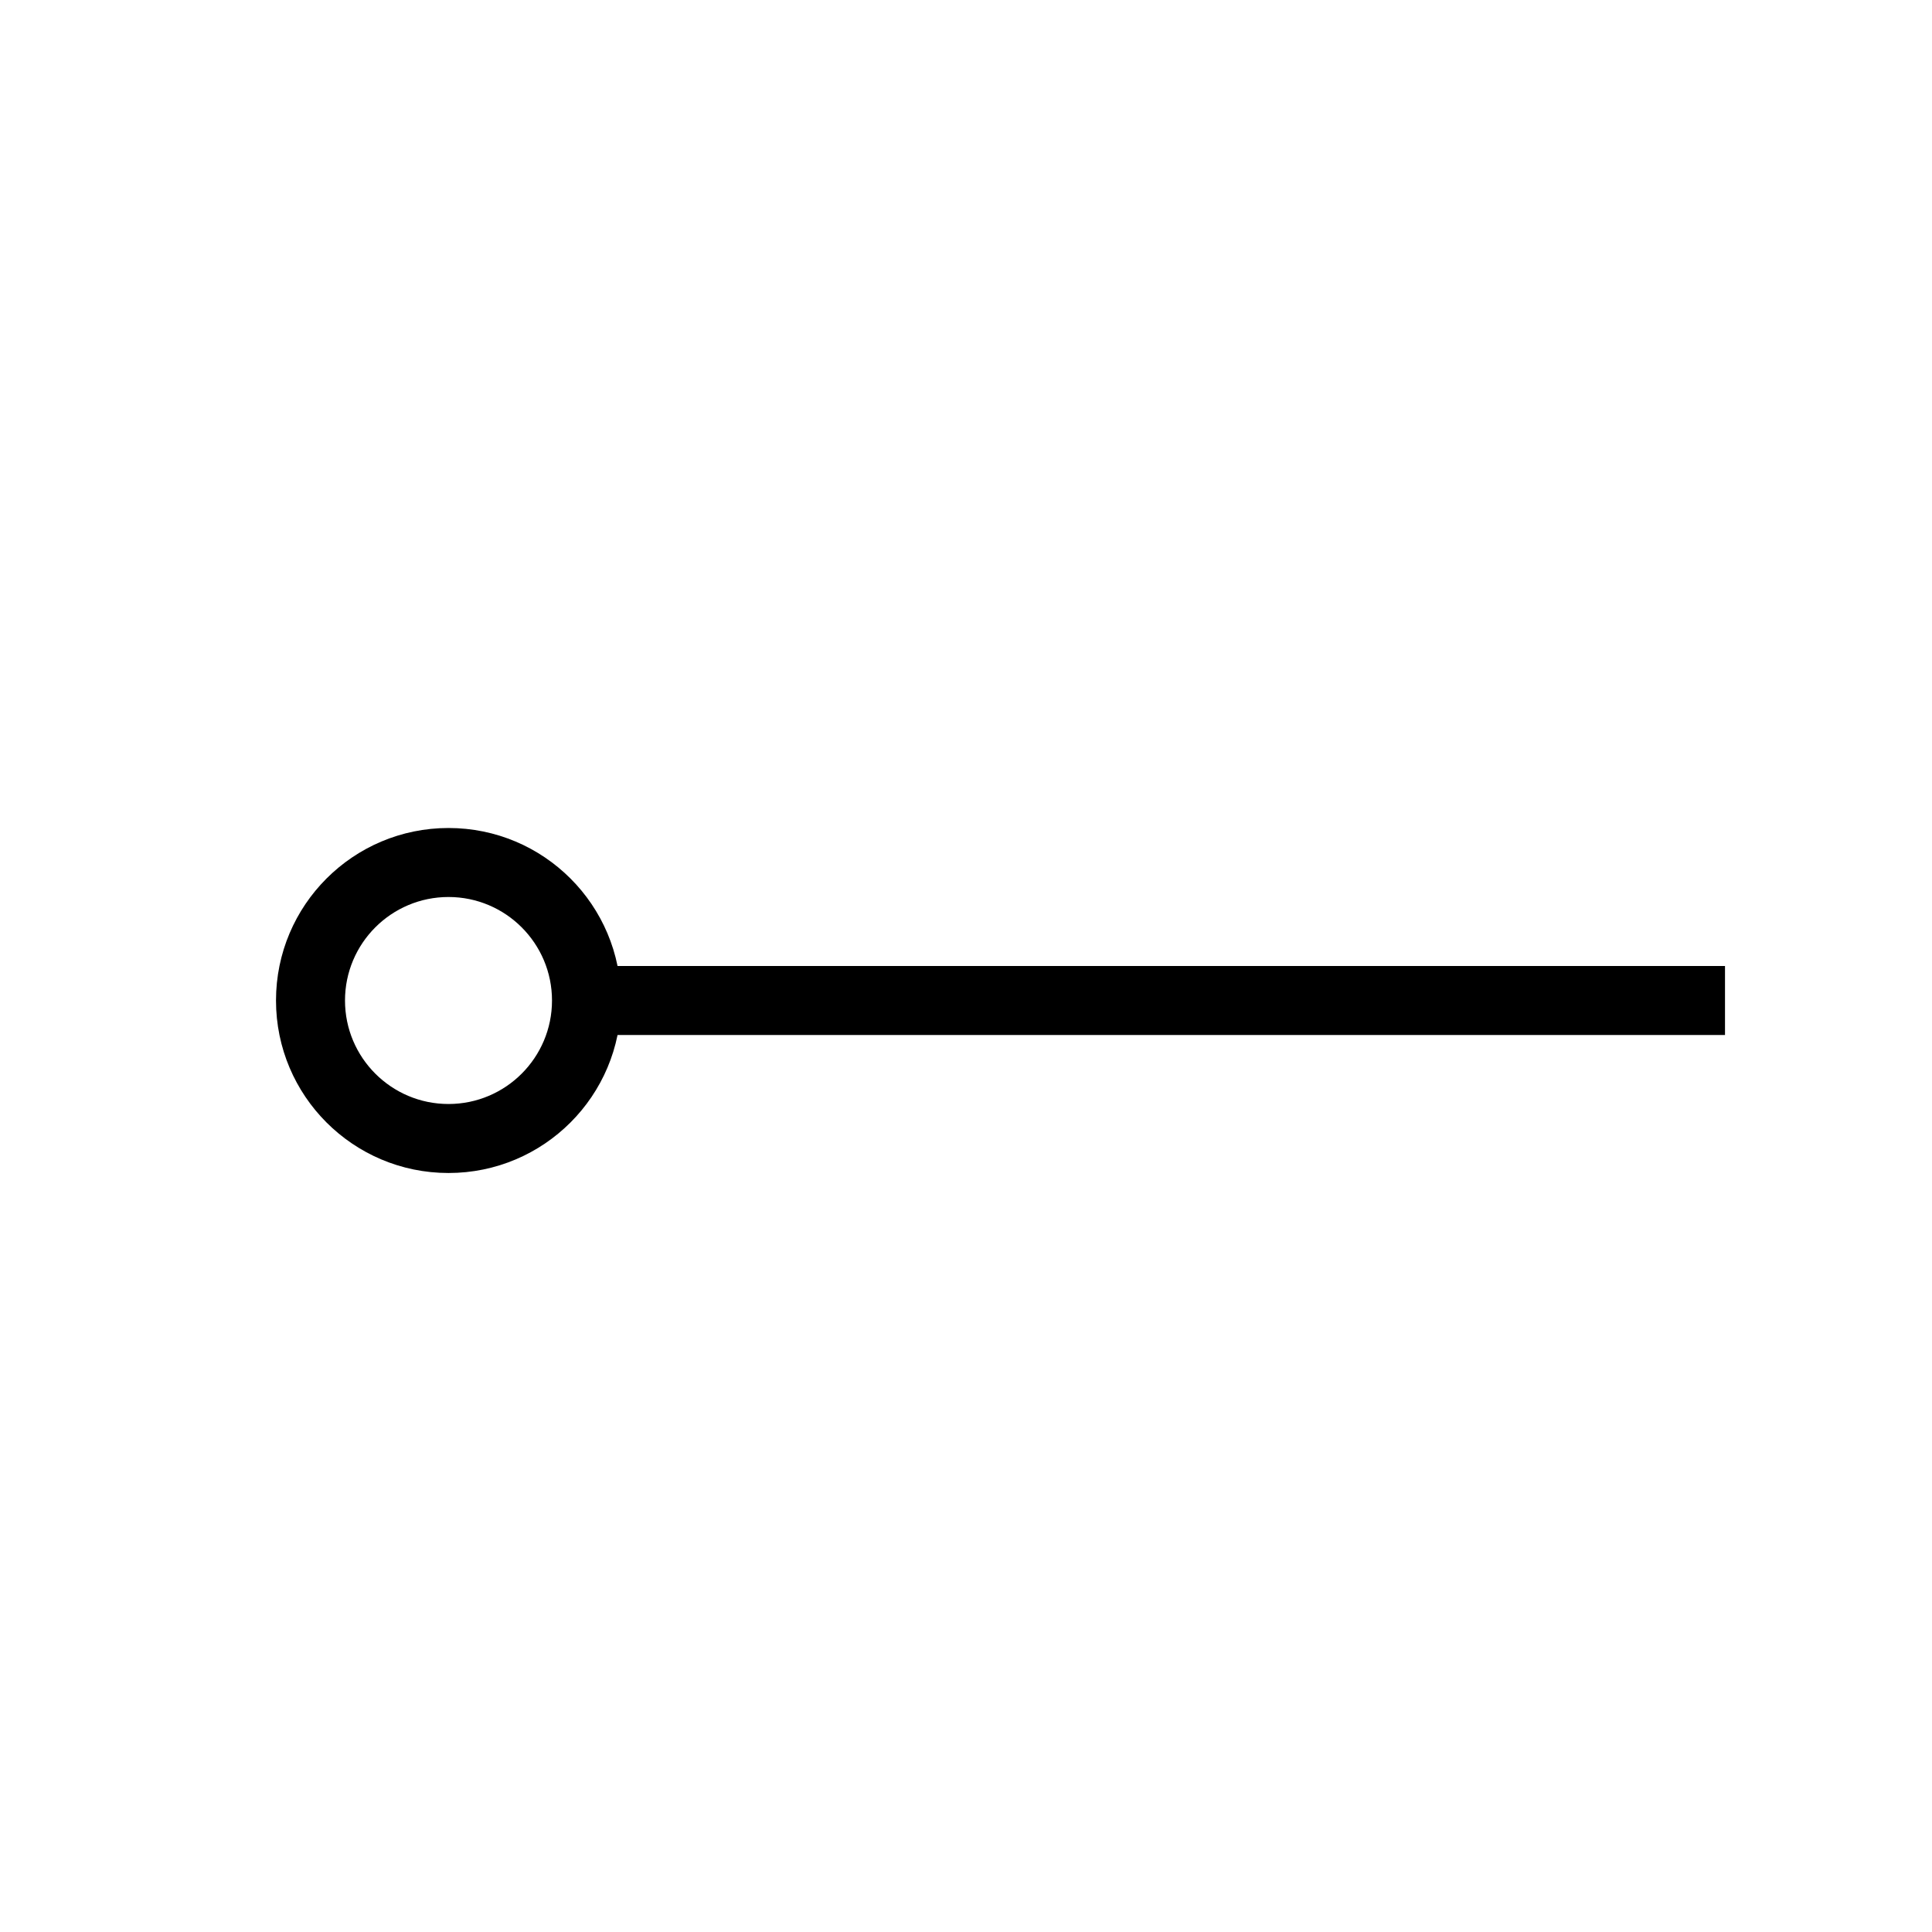
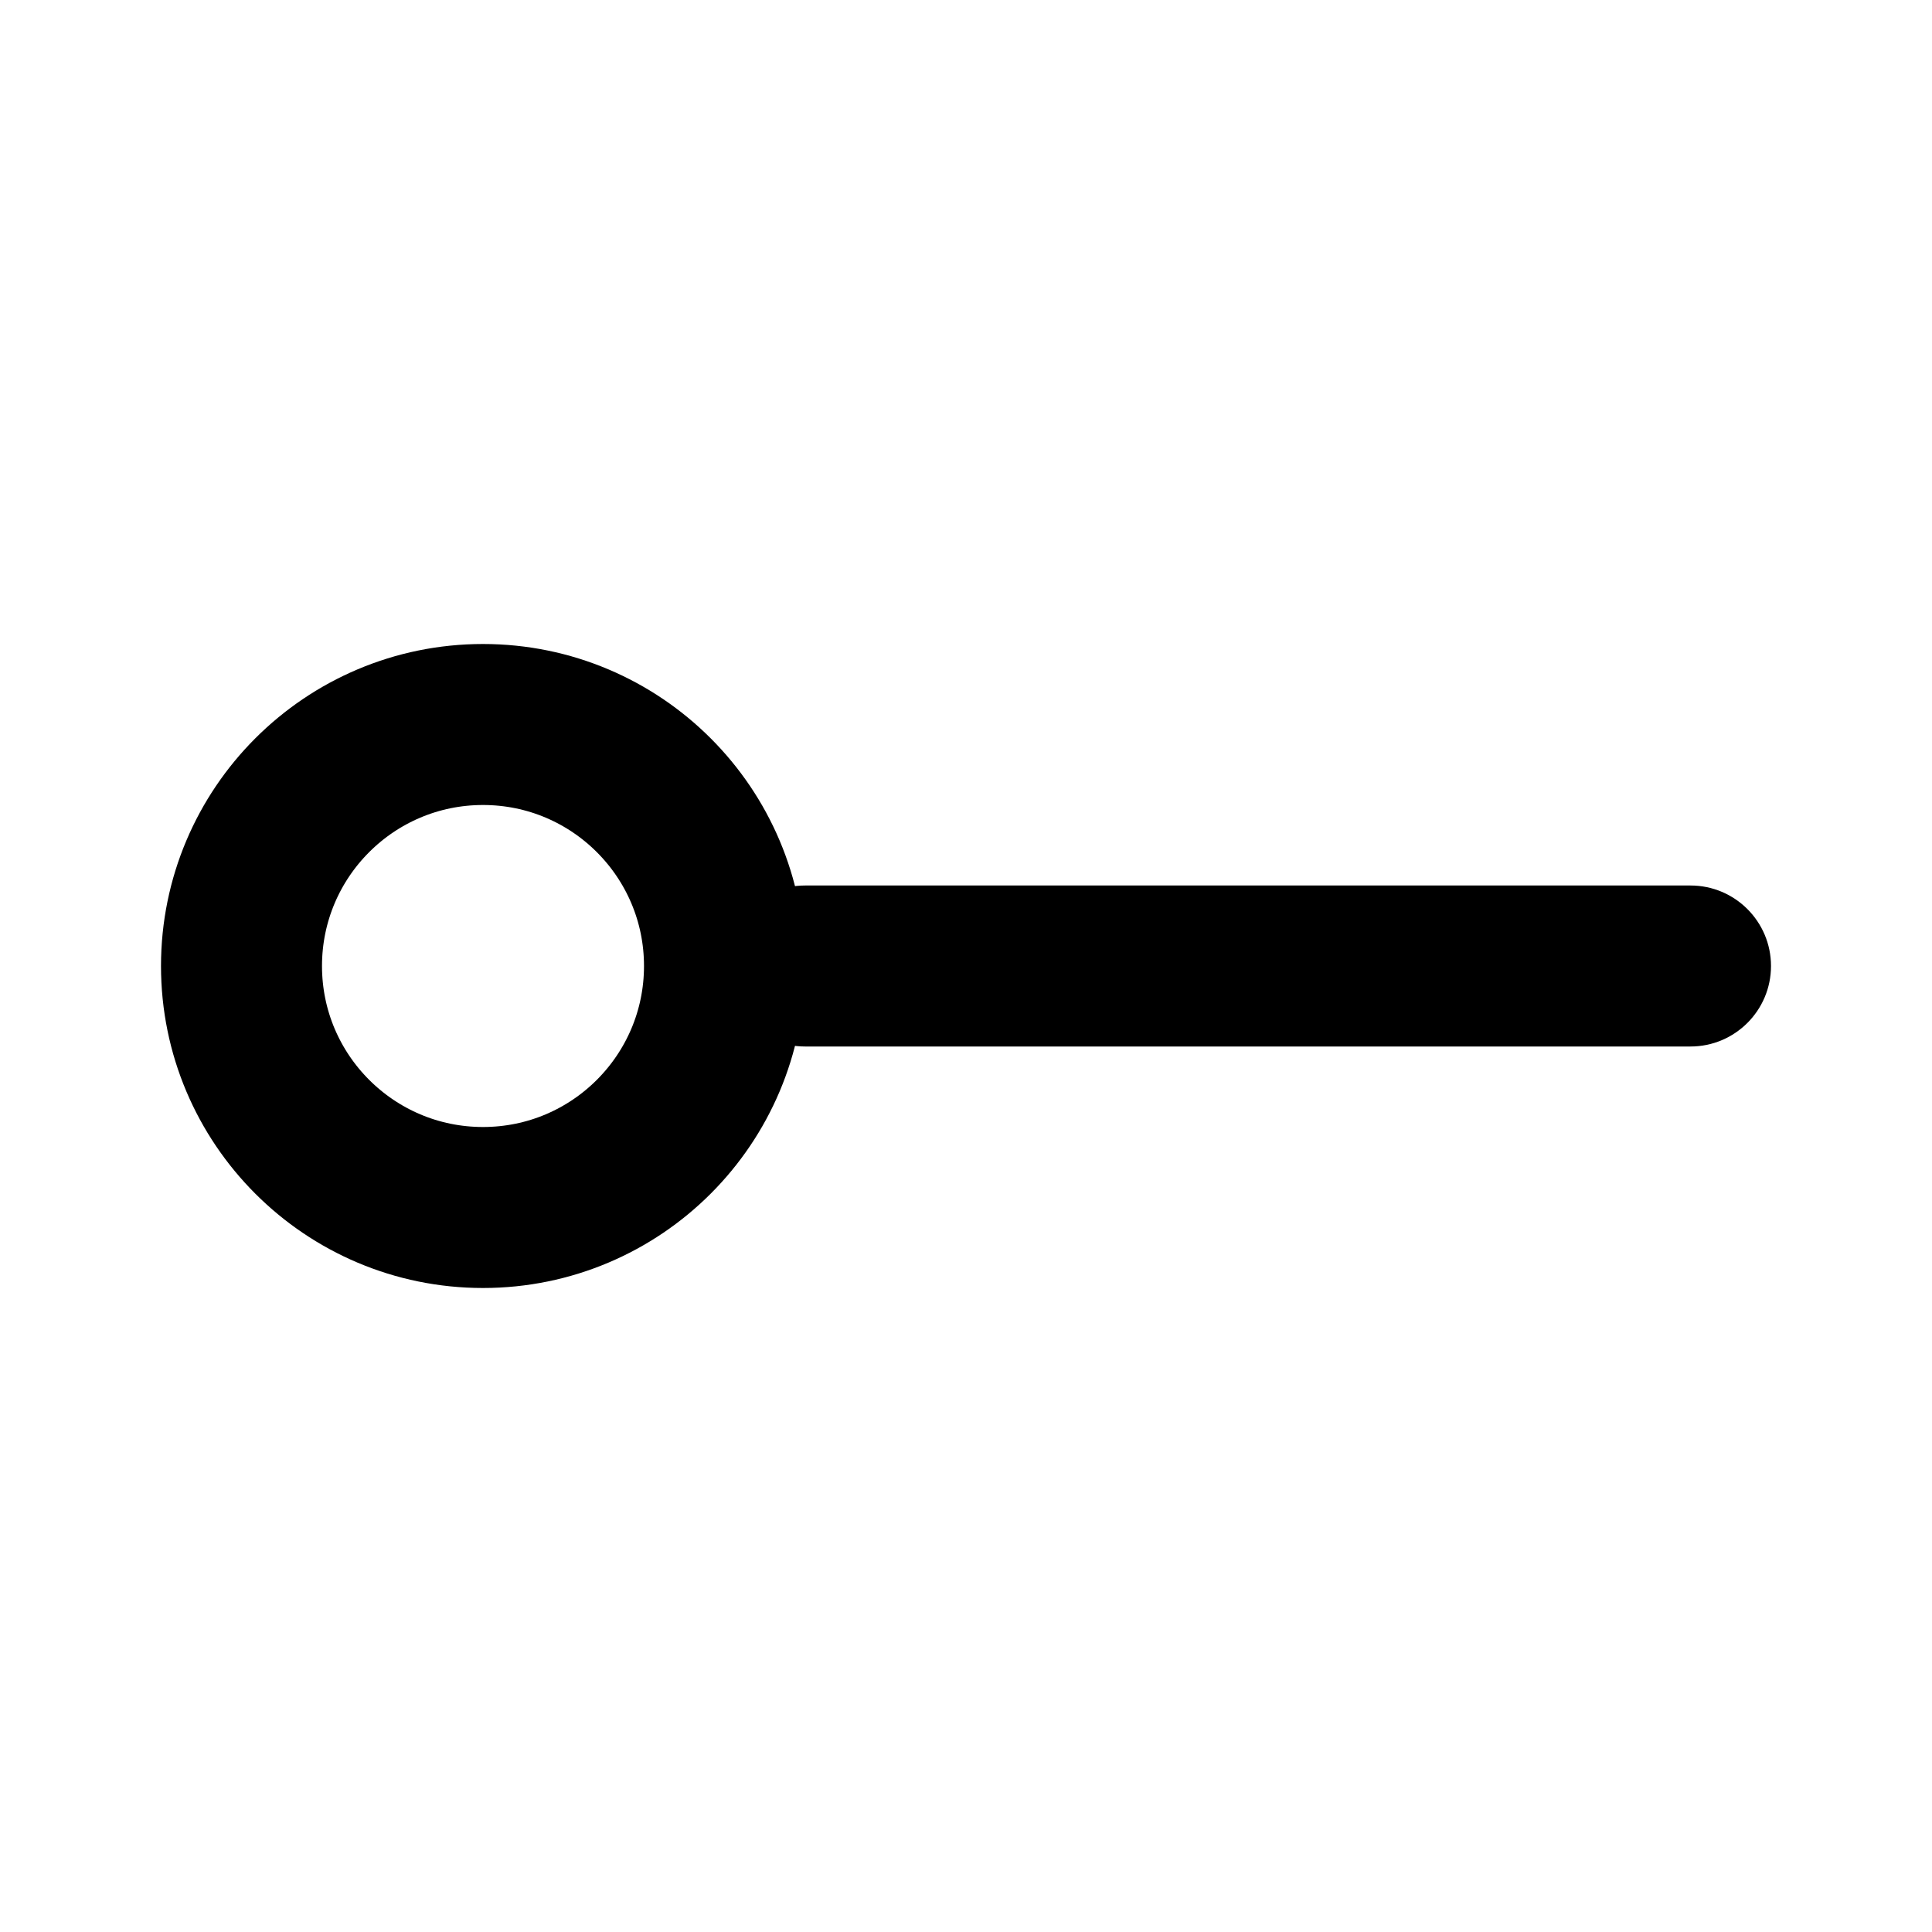
- <svg xmlns="http://www.w3.org/2000/svg" viewBox="0 0 28 28" width="28" height="28">
-   <g fill="currentColor" fill-rule="nonzero">
-     <path d="M8.5 15h16.5v-1h-16.5z" />
-     <path d="M6.5 16c.828 0 1.5-.672 1.5-1.5s-.672-1.5-1.5-1.5-1.5.672-1.5 1.5.672 1.5 1.5 1.5zm0 1c-1.381 0-2.5-1.119-2.5-2.5s1.119-2.5 2.5-2.5 2.5 1.119 2.5 2.5-1.119 2.5-2.5 2.5z">
-         </path>
-   </g>
+ <svg xmlns="http://www.w3.org/2000/svg" width="24" height="24" viewBox="0 0 24 24" fill="none">
+   <circle cx="6" cy="12" r="3" stroke="black" stroke-width="2" />
+   <path fill-rule="evenodd" clip-rule="evenodd" d="M9 12C9 11.448 9.448 11 10 11L21 11C21.552 11 22 11.448 22 12V12C22 12.552 21.552 13 21 13L10 13C9.448 13 9 12.552 9 12V12Z" fill="black" />
</svg>
